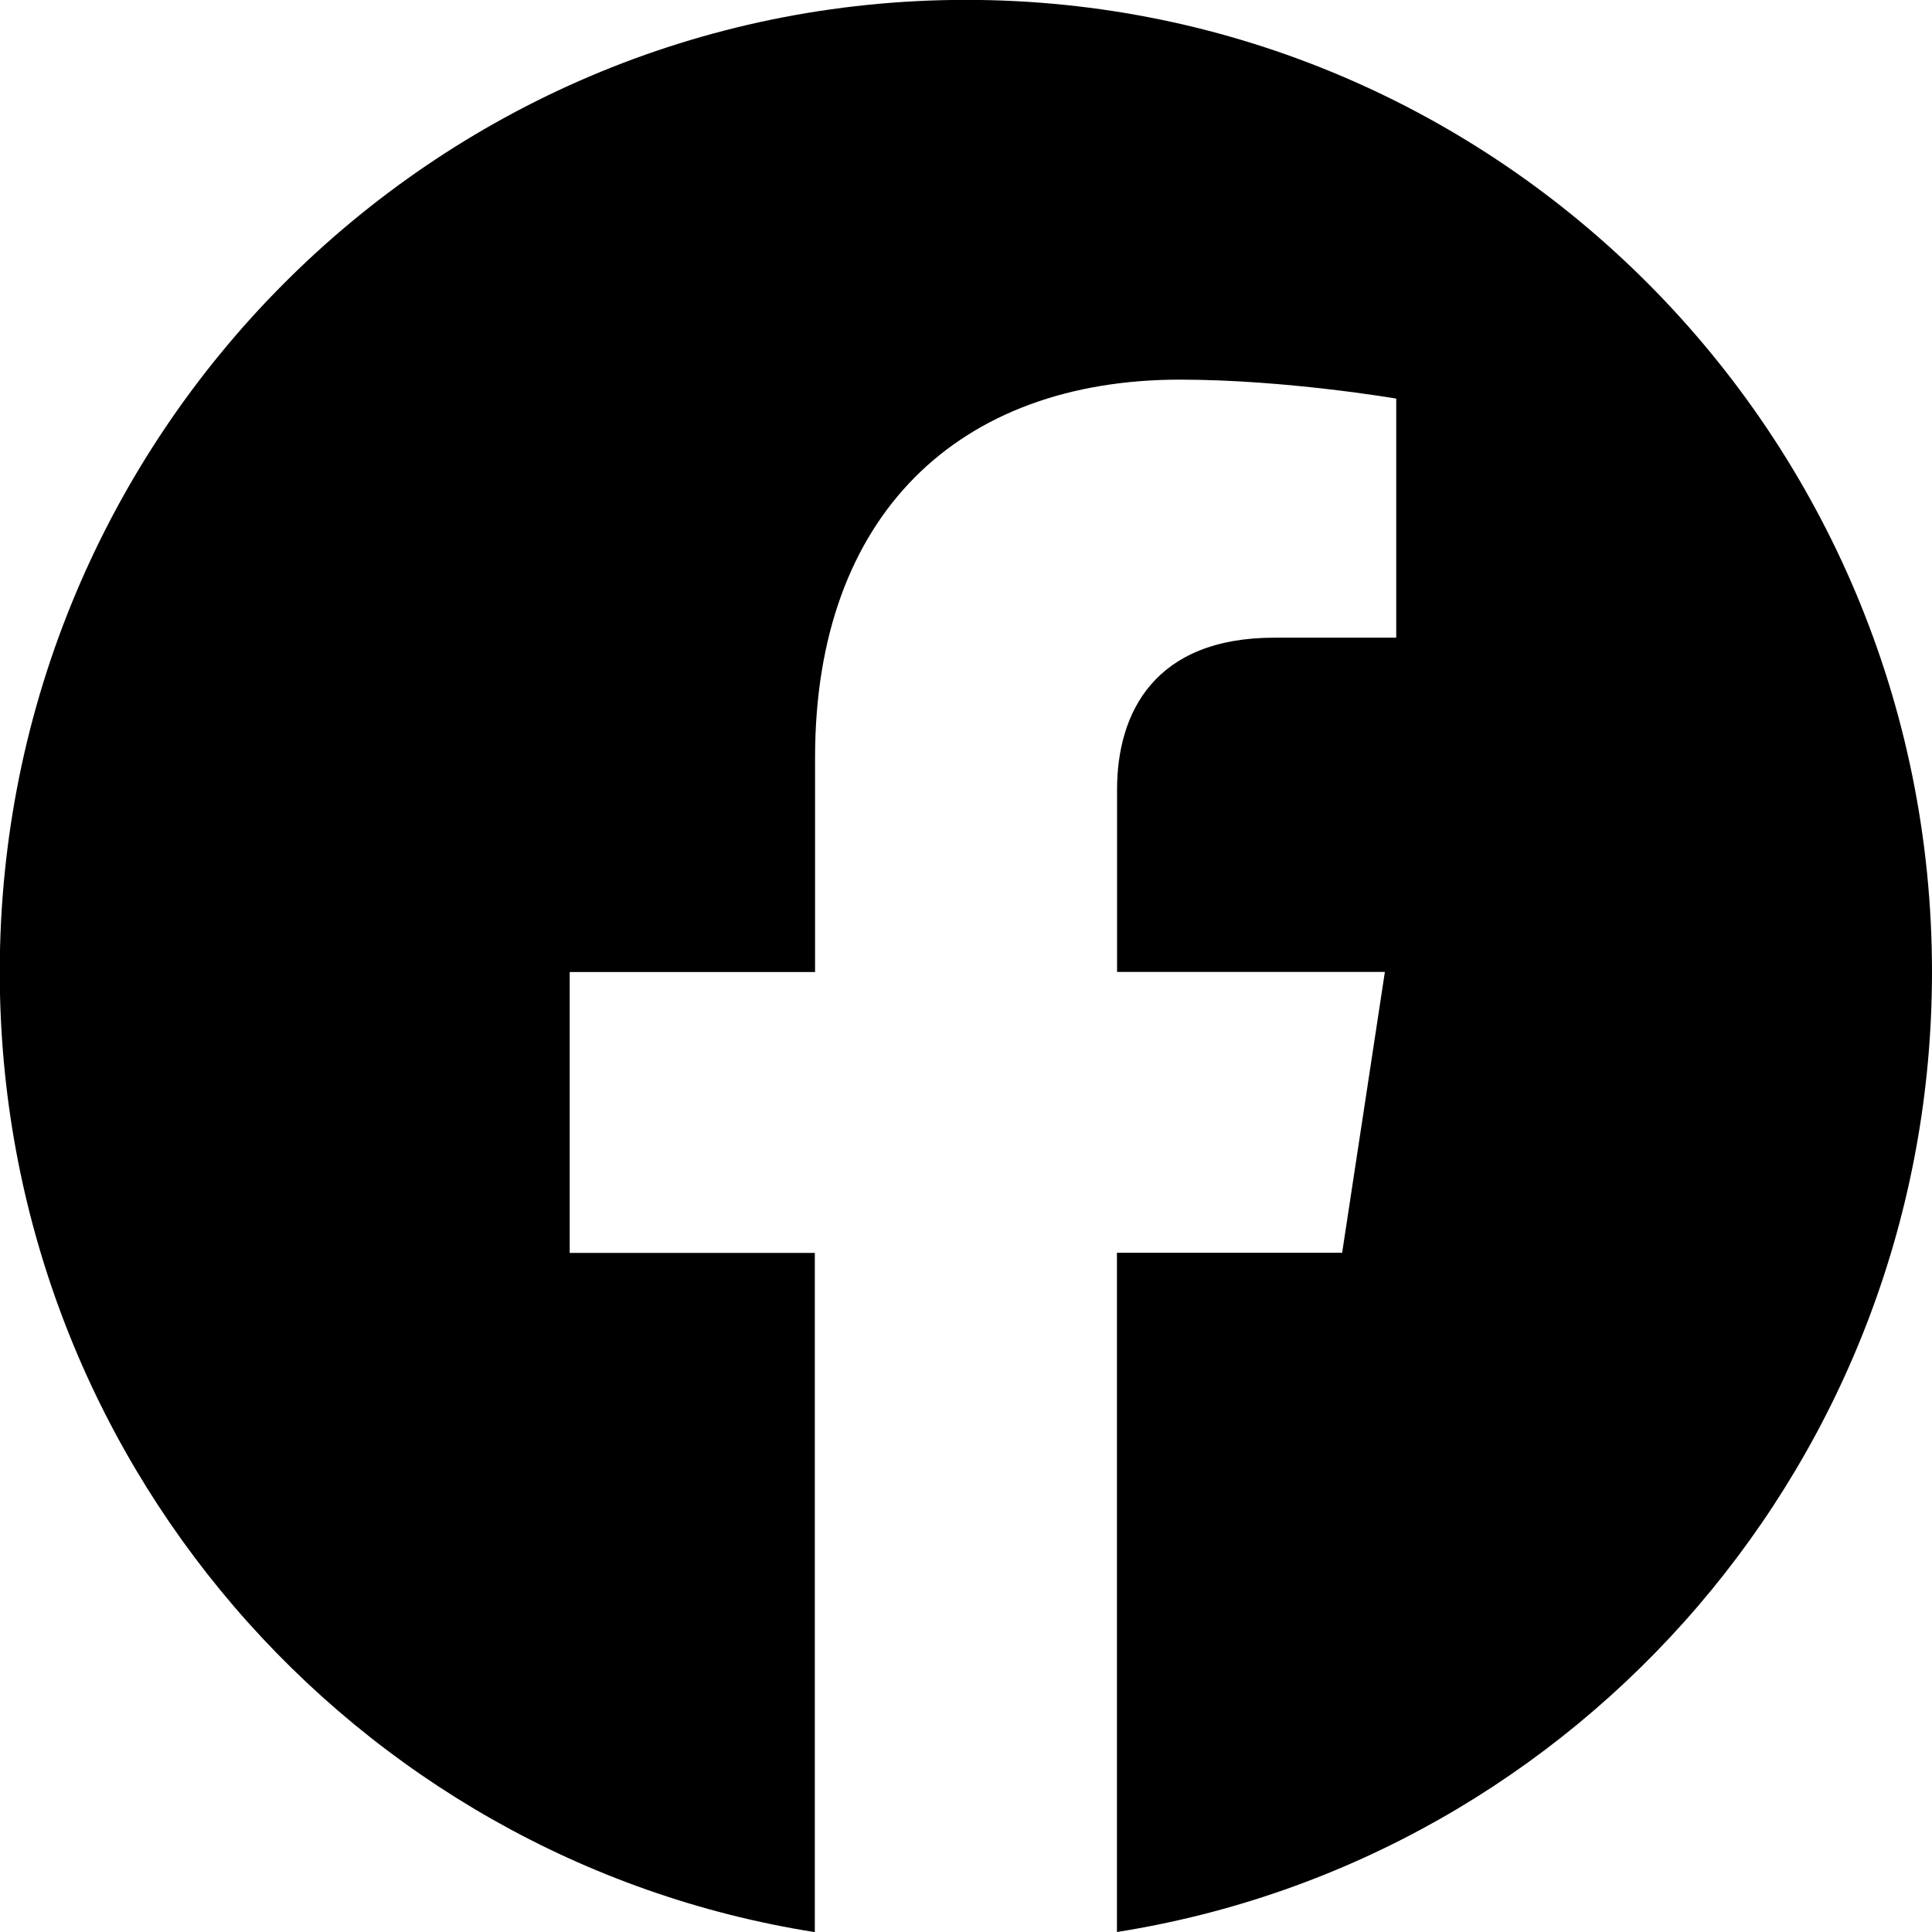
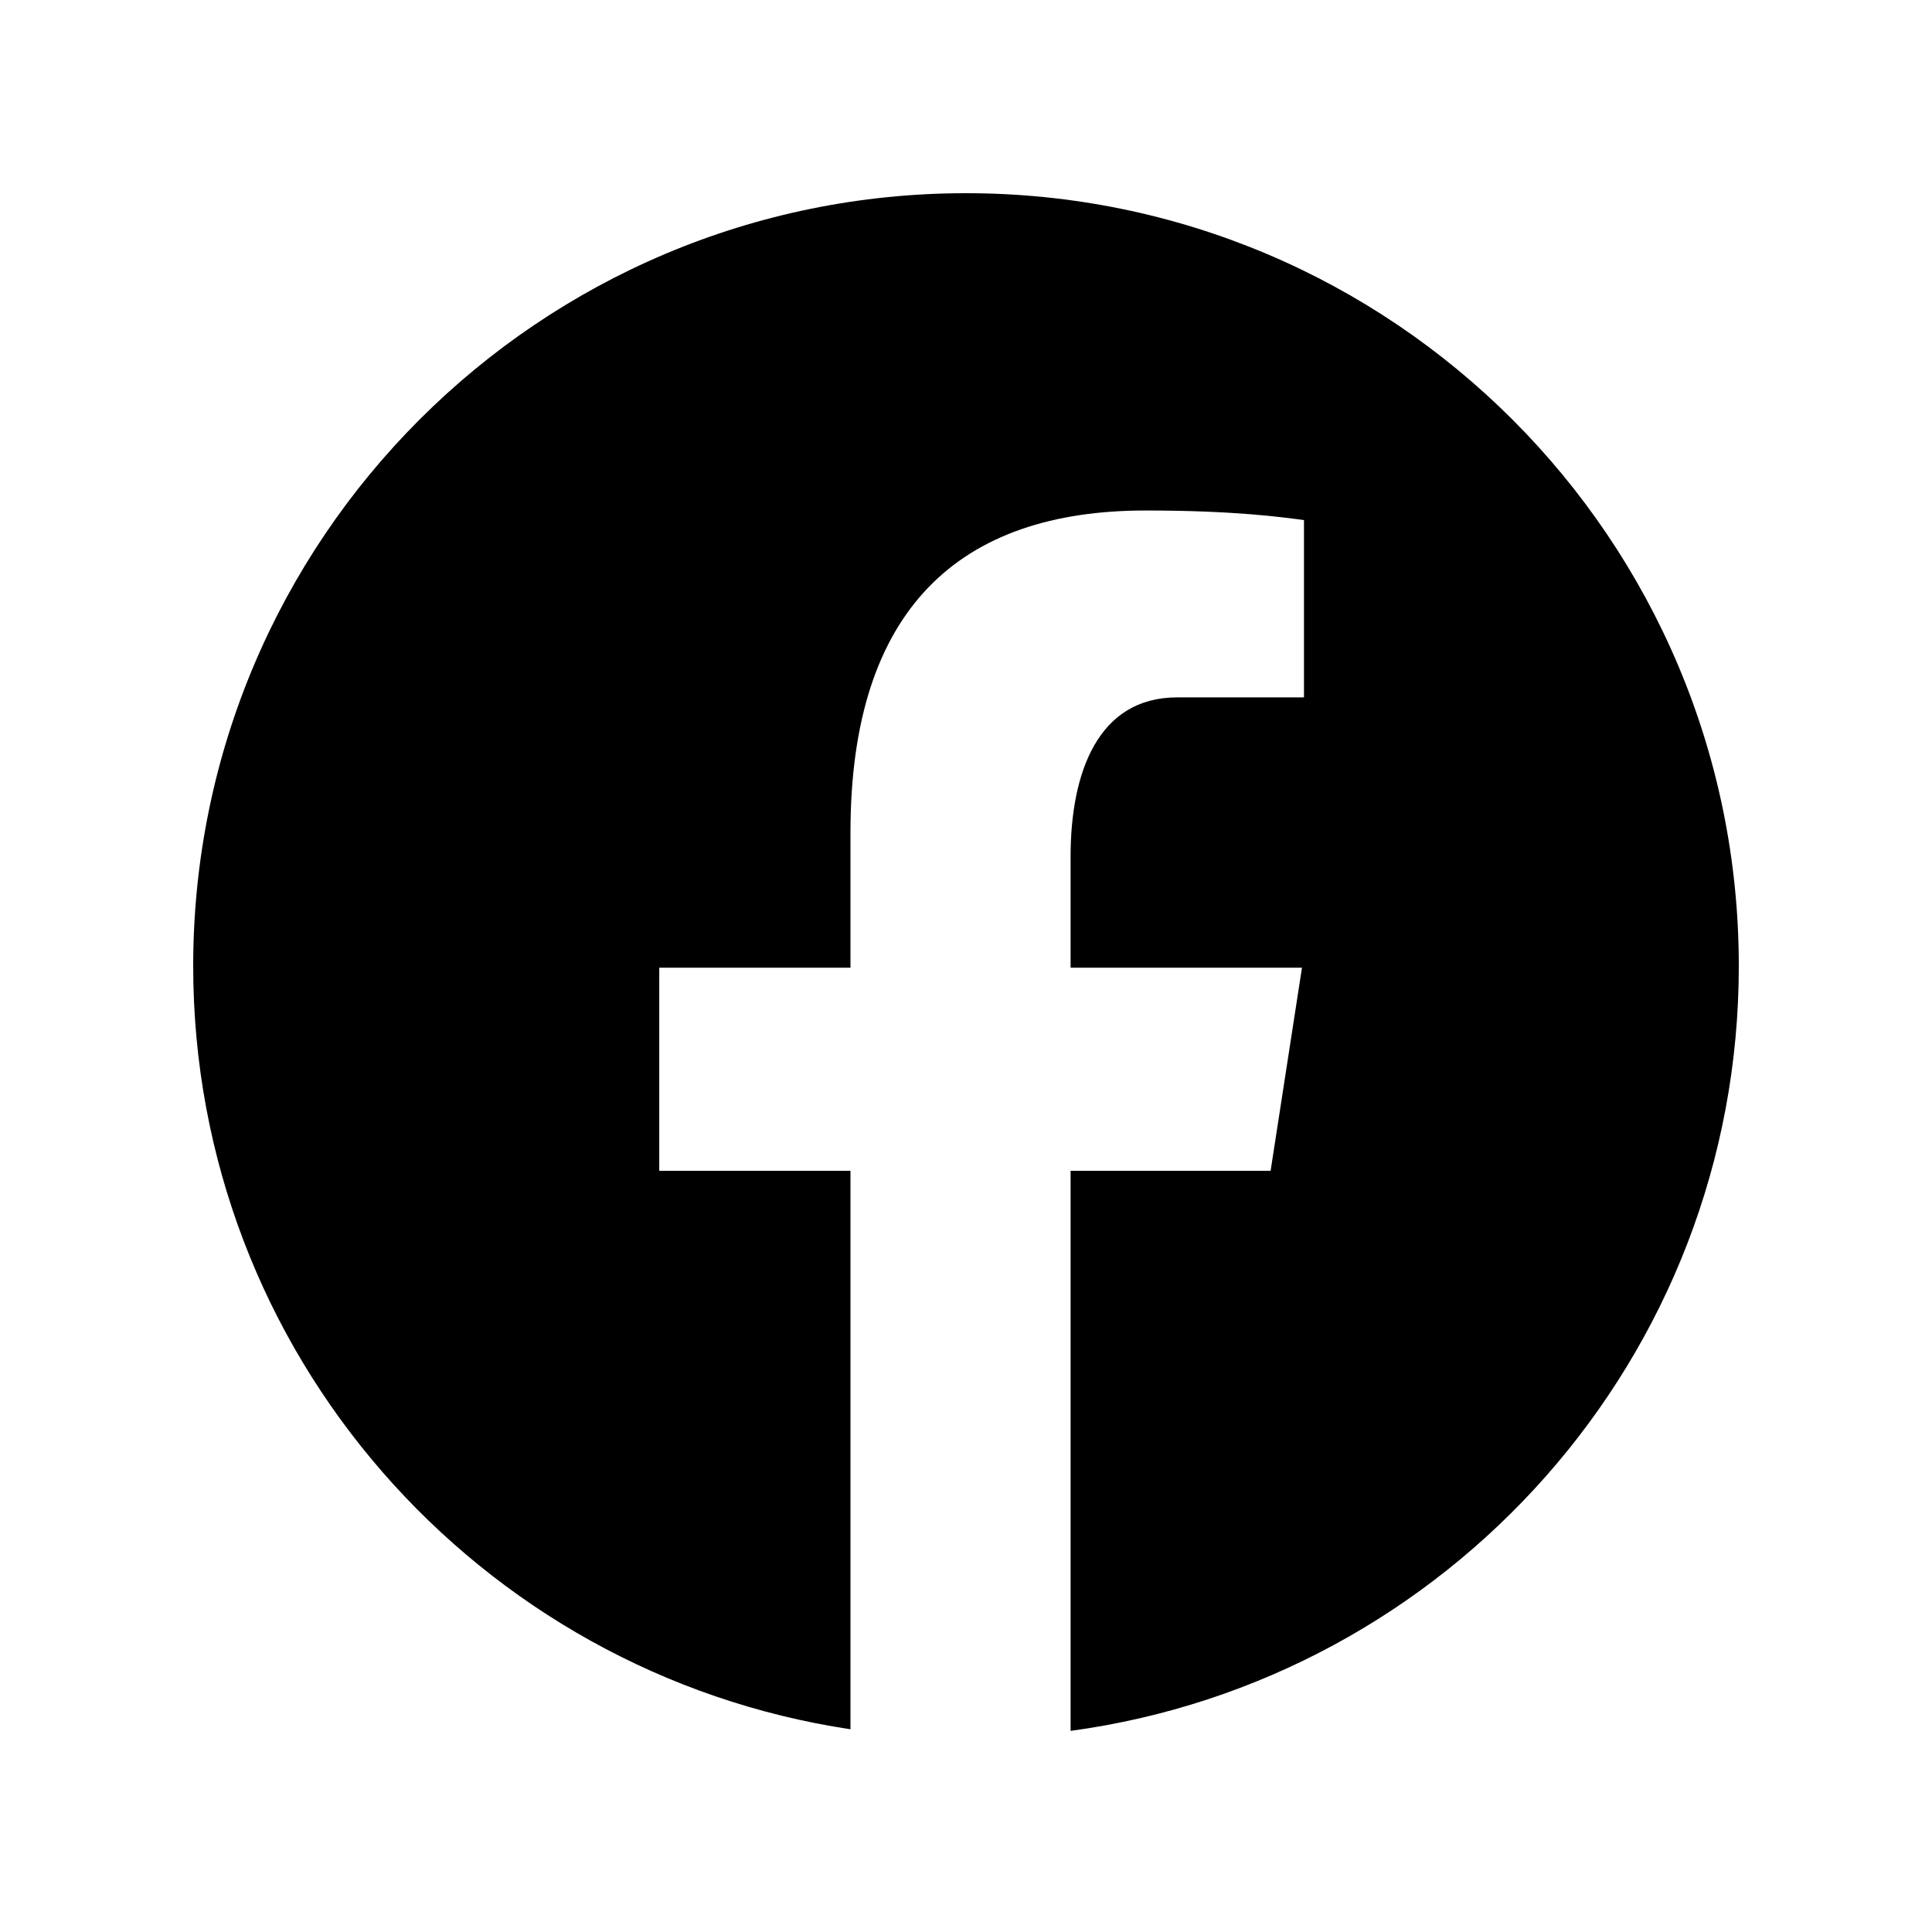
- <svg xmlns="http://www.w3.org/2000/svg" width="16" height="16" fill="currentColor" class="bi bi-facebook" viewBox="0 0 16 16">
-   <path d="M16 8.049c0-4.446-3.582-8.05-8-8.05C3.58 0-.002 3.603-.002 8.05c0 4.017 2.926 7.347 6.75 7.951v-5.625h-2.03V8.05H6.75V6.275c0-2.017 1.195-3.131 3.022-3.131.876 0 1.791.157 1.791.157v1.98h-1.009c-.993 0-1.303.621-1.303 1.258v1.51h2.218l-.354 2.326H9.25V16c3.824-.604 6.75-3.934 6.75-7.951" />
+ <svg xmlns="http://www.w3.org/2000/svg" viewBox="0 0 30 30" width="25px" height="25px">
+   <path d="M15,3C8.373,3,3,8.373,3,15c0,6.016,4.432,10.984,10.206,11.852V18.18h-2.969v-3.154h2.969v-2.099c0-3.475,1.693-5,4.581-5c1.383,0,2.115,0.103,2.461,0.149v2.753h-1.97c-1.226,0-1.654,1.163-1.654,2.473v1.724h3.593L19.73,18.18h-3.106v8.697C22.481,26.083,27,21.075,27,15C27,8.373,21.627,3,15,3z" />
</svg>
